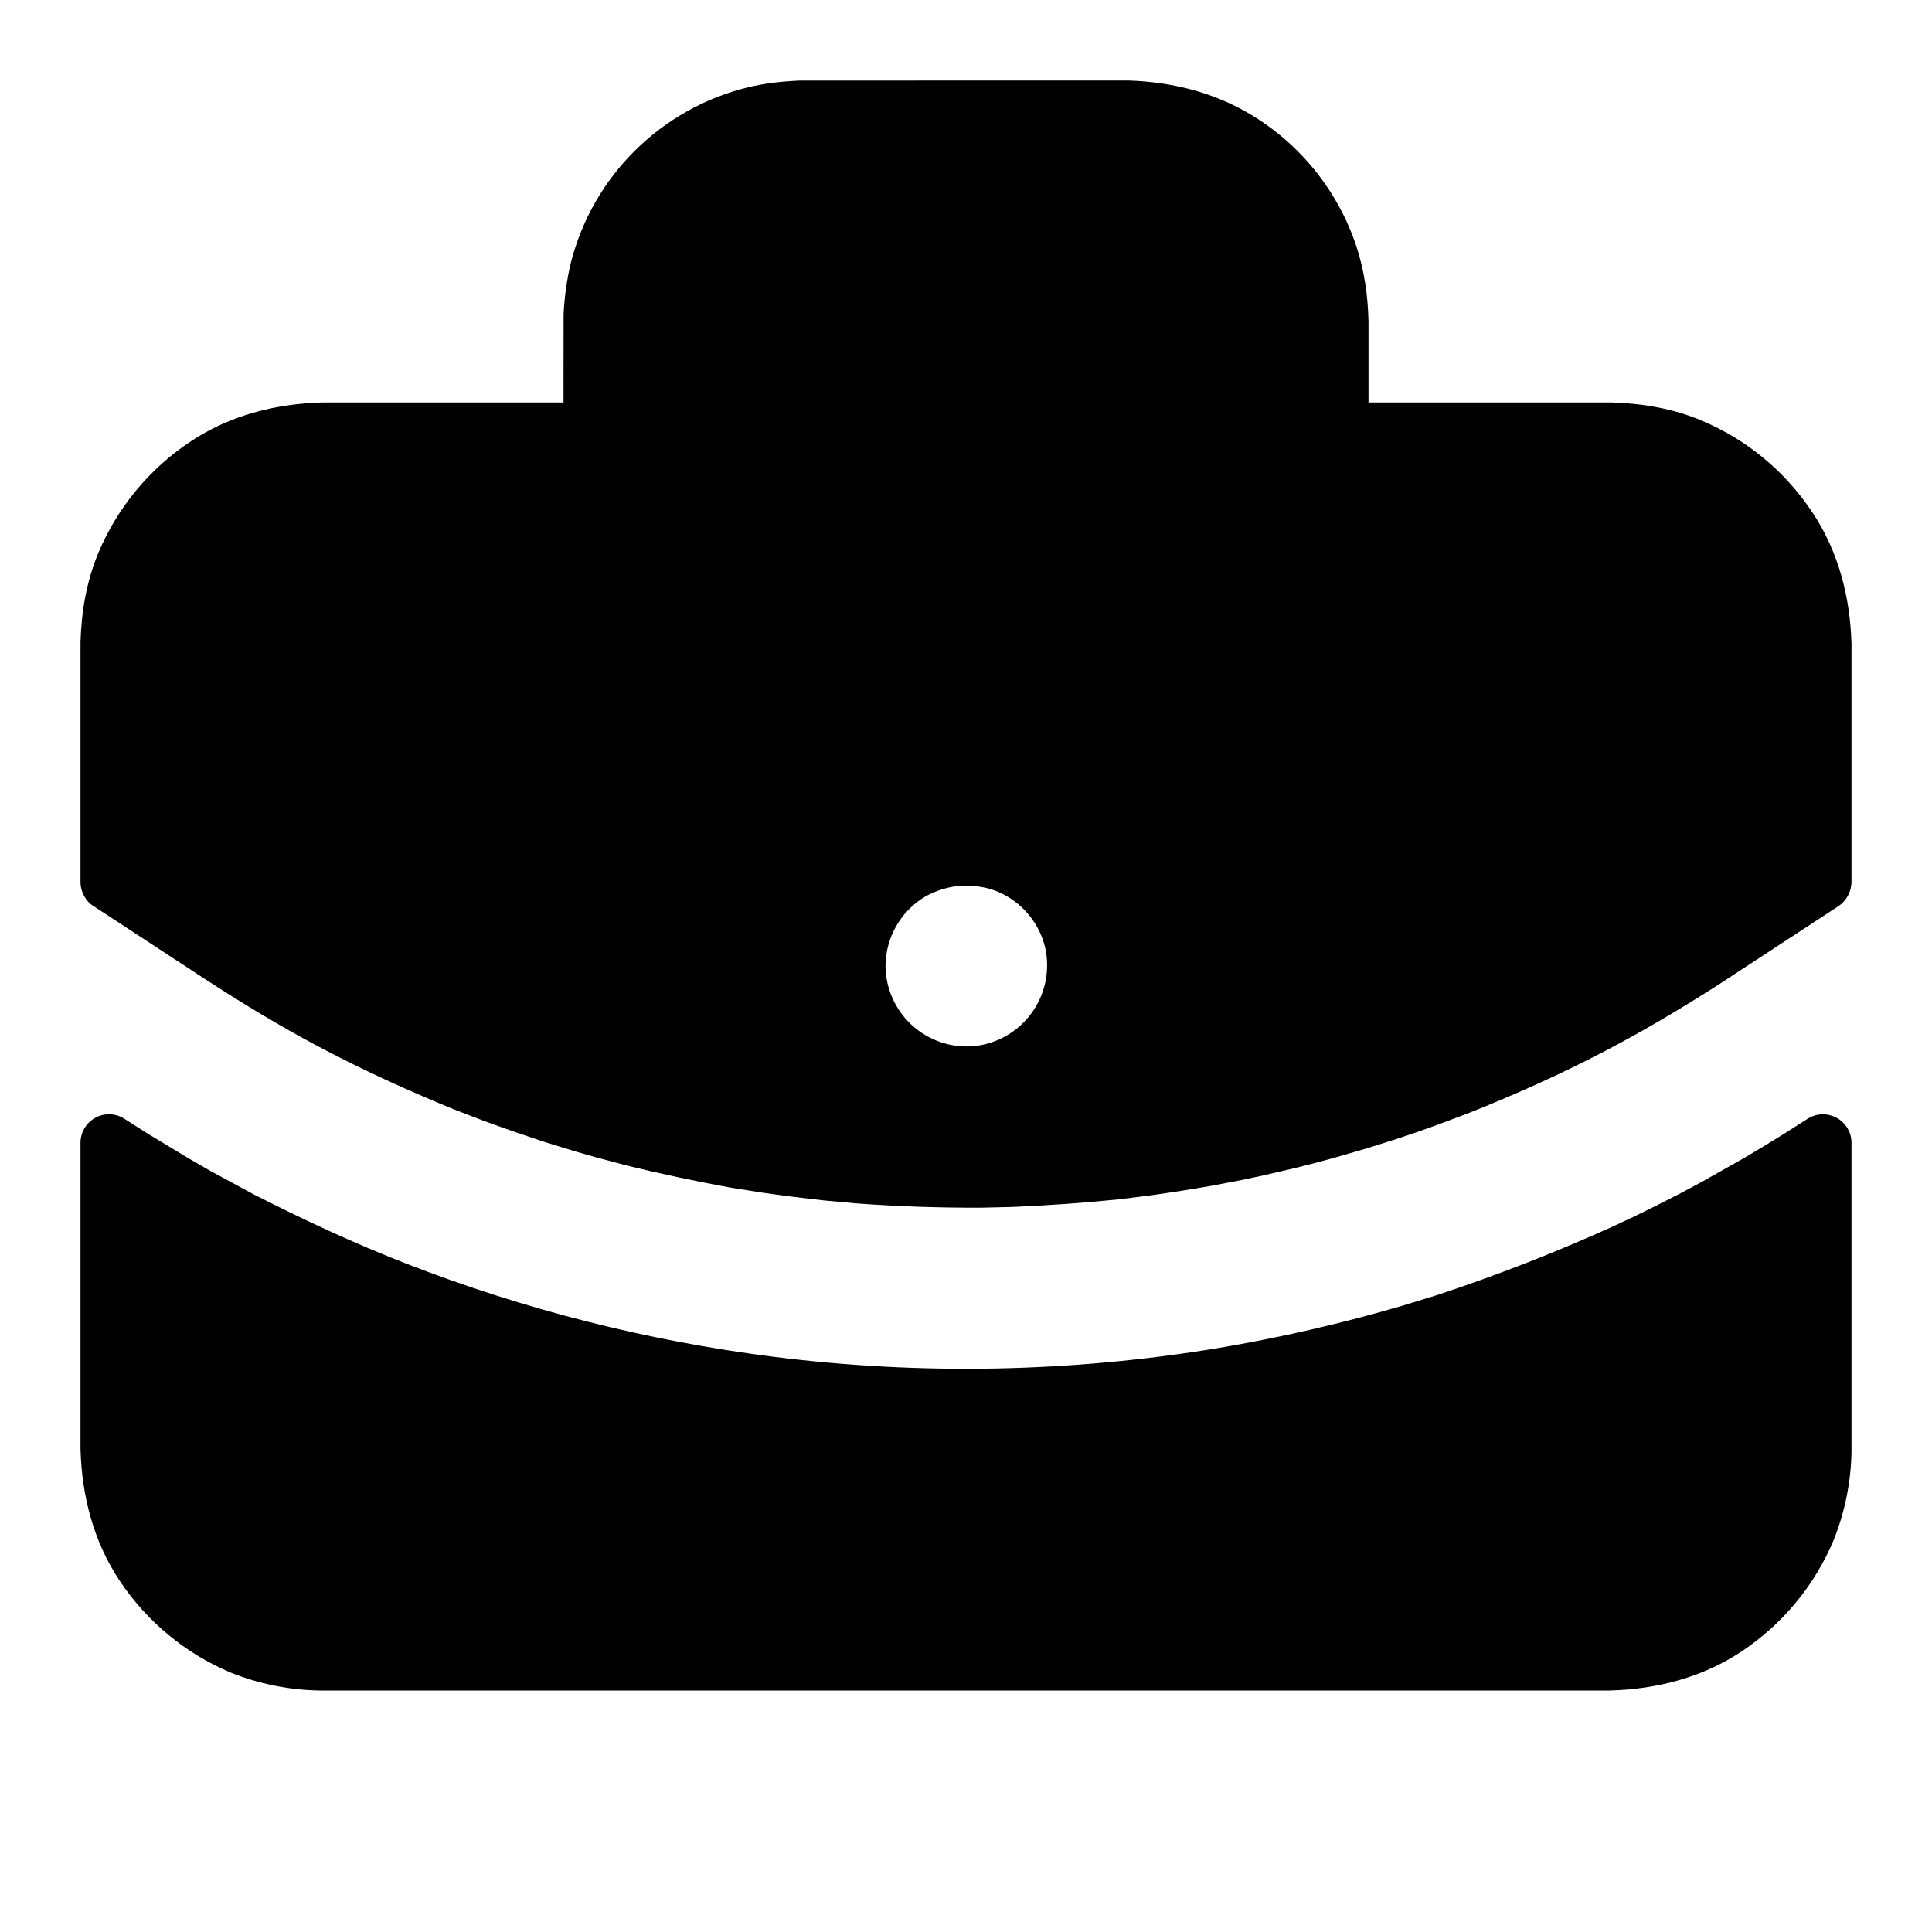
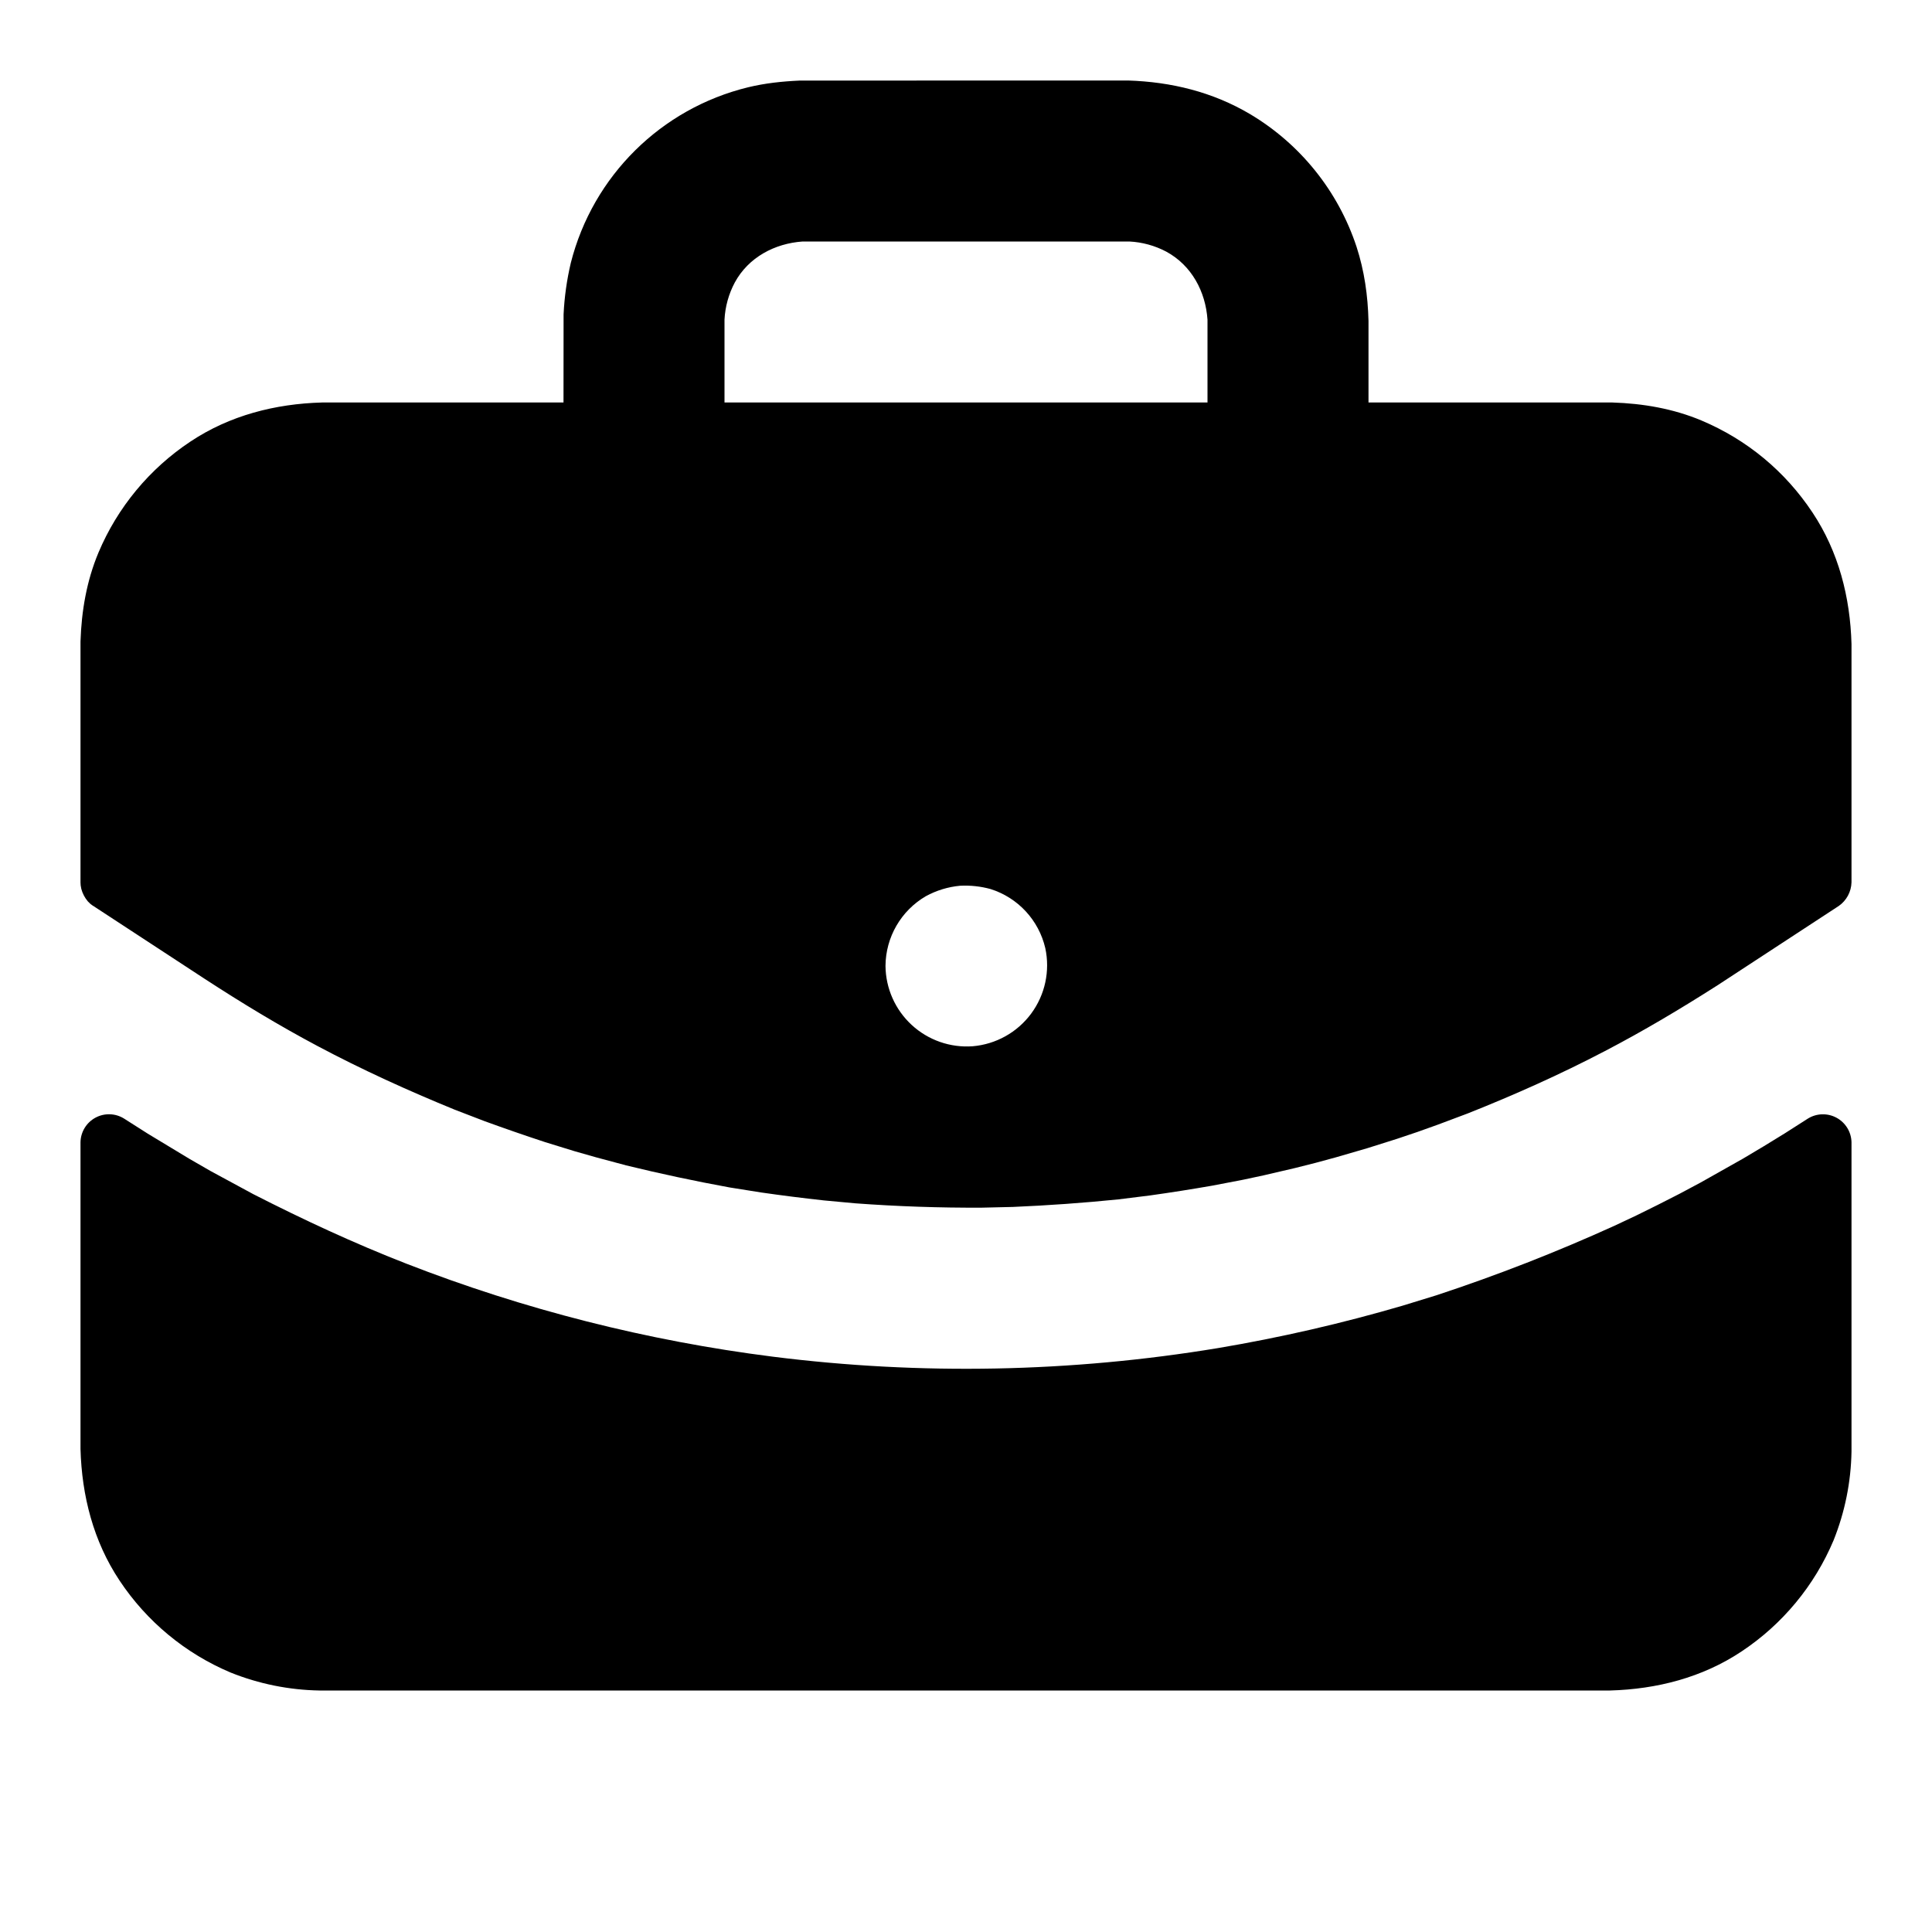
<svg xmlns="http://www.w3.org/2000/svg" width="24" height="24" viewBox="0 0 24 24" fill="currentColor" fill-rule="evenodd">
-   <path d="m1.539 13.894.297.189.518.313.262.151.53.287c.621.317 1.251.61 1.9.863 1.463.57 2.996.959 4.553 1.156a19.2 19.2 0 0 0 5.534-.107 20 20 0 0 0 2.289-.526l.423-.13a22 22 0 0 0 2.21-.863l.272-.128.267-.132.269-.137.264-.141.525-.296.26-.155.259-.159.288-.184a.355.355 0 0 1 .541.292v3.844a3.1 3.1 0 0 1-.223 1.104 3.1 3.1 0 0 1-1.143 1.38c-.488.325-1.054.469-1.634.485H3.969a3.1 3.1 0 0 1-1.104-.223 3.1 3.1 0 0 1-1.38-1.143C1.16 19.146 1.016 18.58 1 18v-3.812a.354.354 0 0 1 .539-.294M17 3.987V5h3.031c.378.012.753.076 1.104.223.567.239 1.04.631 1.38 1.143.325.488.469 1.054.485 1.634v2.961a.37.37 0 0 1-.158.293l-1.504.984c-.456.291-.92.568-1.4.818-.554.29-1.123.544-1.704.775l-.373.14c-.335.12-.166.061-.507.176l-.371.117-.389.113c-.338.092-.168.047-.508.133l-.386.09-.257.055-.386.074q-.384.067-.769.121l-.394.049q-.653.066-1.31.094l-.384.009a20 20 0 0 1-1.576-.054l-.389-.036a23 23 0 0 1-.775-.098l-.396-.063q-.646-.118-1.285-.274l-.373-.1-.264-.075-.37-.114a25 25 0 0 1-.751-.26l-.372-.143c-.58-.237-1.15-.496-1.703-.79-.48-.255-.943-.536-1.398-.832L1 11.15V7.969c.012-.378.076-.753.223-1.104a3.1 3.1 0 0 1 1.143-1.38C2.854 5.16 3.42 5.016 4 5h3l.001-1.095a3.5 3.5 0 0 1 .09-.64 3.006 3.006 0 0 1 2.203-2.181c.211-.051.422-.073.638-.083L14.013 1c.536.017 1.05.142 1.515.417a3.02 3.02 0 0 1 1.323 1.647c.098.301.141.608.149.923m-5.073 7.016a1.1 1.1 0 0 0-.426.13 1.01 1.01 0 0 0-.501.866 1.01 1.01 0 0 0 1.083.998 1.01 1.01 0 0 0 .902-1.219 1.01 1.01 0 0 0-.68-.734 1.2 1.2 0 0 0-.378-.041M1 11.15l.158.104-.035-.026-.032-.031a.4.4 0 0 1-.081-.155l-.008-.044L1 10.961z" />
+   <path d="m1.539 13.894.297.189.518.313.262.151.53.287c.621.317 1.251.61 1.9.863 1.463.57 2.996.959 4.553 1.156a19.2 19.2 0 0 0 5.534-.107 20 20 0 0 0 2.289-.526l.423-.13a22 22 0 0 0 2.21-.863l.272-.128.267-.132.269-.137.264-.141.525-.296.26-.155.259-.159.288-.184a.355.355 0 0 1 .541.292v3.844a3.1 3.1 0 0 1-.223 1.104 3.1 3.1 0 0 1-1.143 1.38c-.488.325-1.054.469-1.634.485H3.969a3.1 3.1 0 0 1-1.104-.223 3.1 3.1 0 0 1-1.38-1.143C1.16 19.146 1.016 18.58 1 18v-3.812a.354.354 0 0 1 .539-.294M17 3.987V5h3.031c.378.012.753.076 1.104.223.567.239 1.04.631 1.38 1.143.325.488.469 1.054.485 1.634v2.961a.37.37 0 0 1-.158.293l-1.504.984c-.456.291-.92.568-1.4.818-.554.29-1.123.544-1.704.775l-.373.14c-.335.12-.166.061-.507.176l-.371.117-.389.113c-.338.092-.168.047-.508.133l-.386.09-.257.055-.386.074q-.384.067-.769.121l-.394.049q-.653.066-1.31.094l-.384.009a20 20 0 0 1-1.576-.054l-.389-.036a23 23 0 0 1-.775-.098l-.396-.063q-.646-.118-1.285-.274l-.373-.1-.264-.075-.37-.114a25 25 0 0 1-.751-.26l-.372-.143c-.58-.237-1.15-.496-1.703-.79-.48-.255-.943-.536-1.398-.832L1 11.15V7.969c.012-.378.076-.753.223-1.104a3.1 3.1 0 0 1 1.143-1.38C2.854 5.16 3.42 5.016 4 5h3l.001-1.095a3.5 3.5 0 0 1 .09-.64 3.006 3.006 0 0 1 2.203-2.181c.211-.051.422-.073.638-.083L14.013 1c.536.017 1.05.142 1.515.417a3.02 3.02 0 0 1 1.323 1.647c.098.301.141.608.149.923m-5.073 7.016a1.1 1.1 0 0 0-.426.13 1.01 1.01 0 0 0-.501.866 1.01 1.01 0 0 0 1.083.998 1.01 1.01 0 0 0 .902-1.219 1.01 1.01 0 0 0-.68-.734 1.2 1.2 0 0 0-.378-.041M1 11.15l.158.104-.035-.026-.032-.031a.4.4 0 0 1-.081-.155l-.008-.044L1 10.961zM9.971 3c-.347.024-.673.196-.843.509A1.1 1.1 0 0 0 9 3.971V5h6V3.971c-.024-.349-.197-.674-.512-.845A1.1 1.1 0 0 0 14.029 3z" />
</svg>
